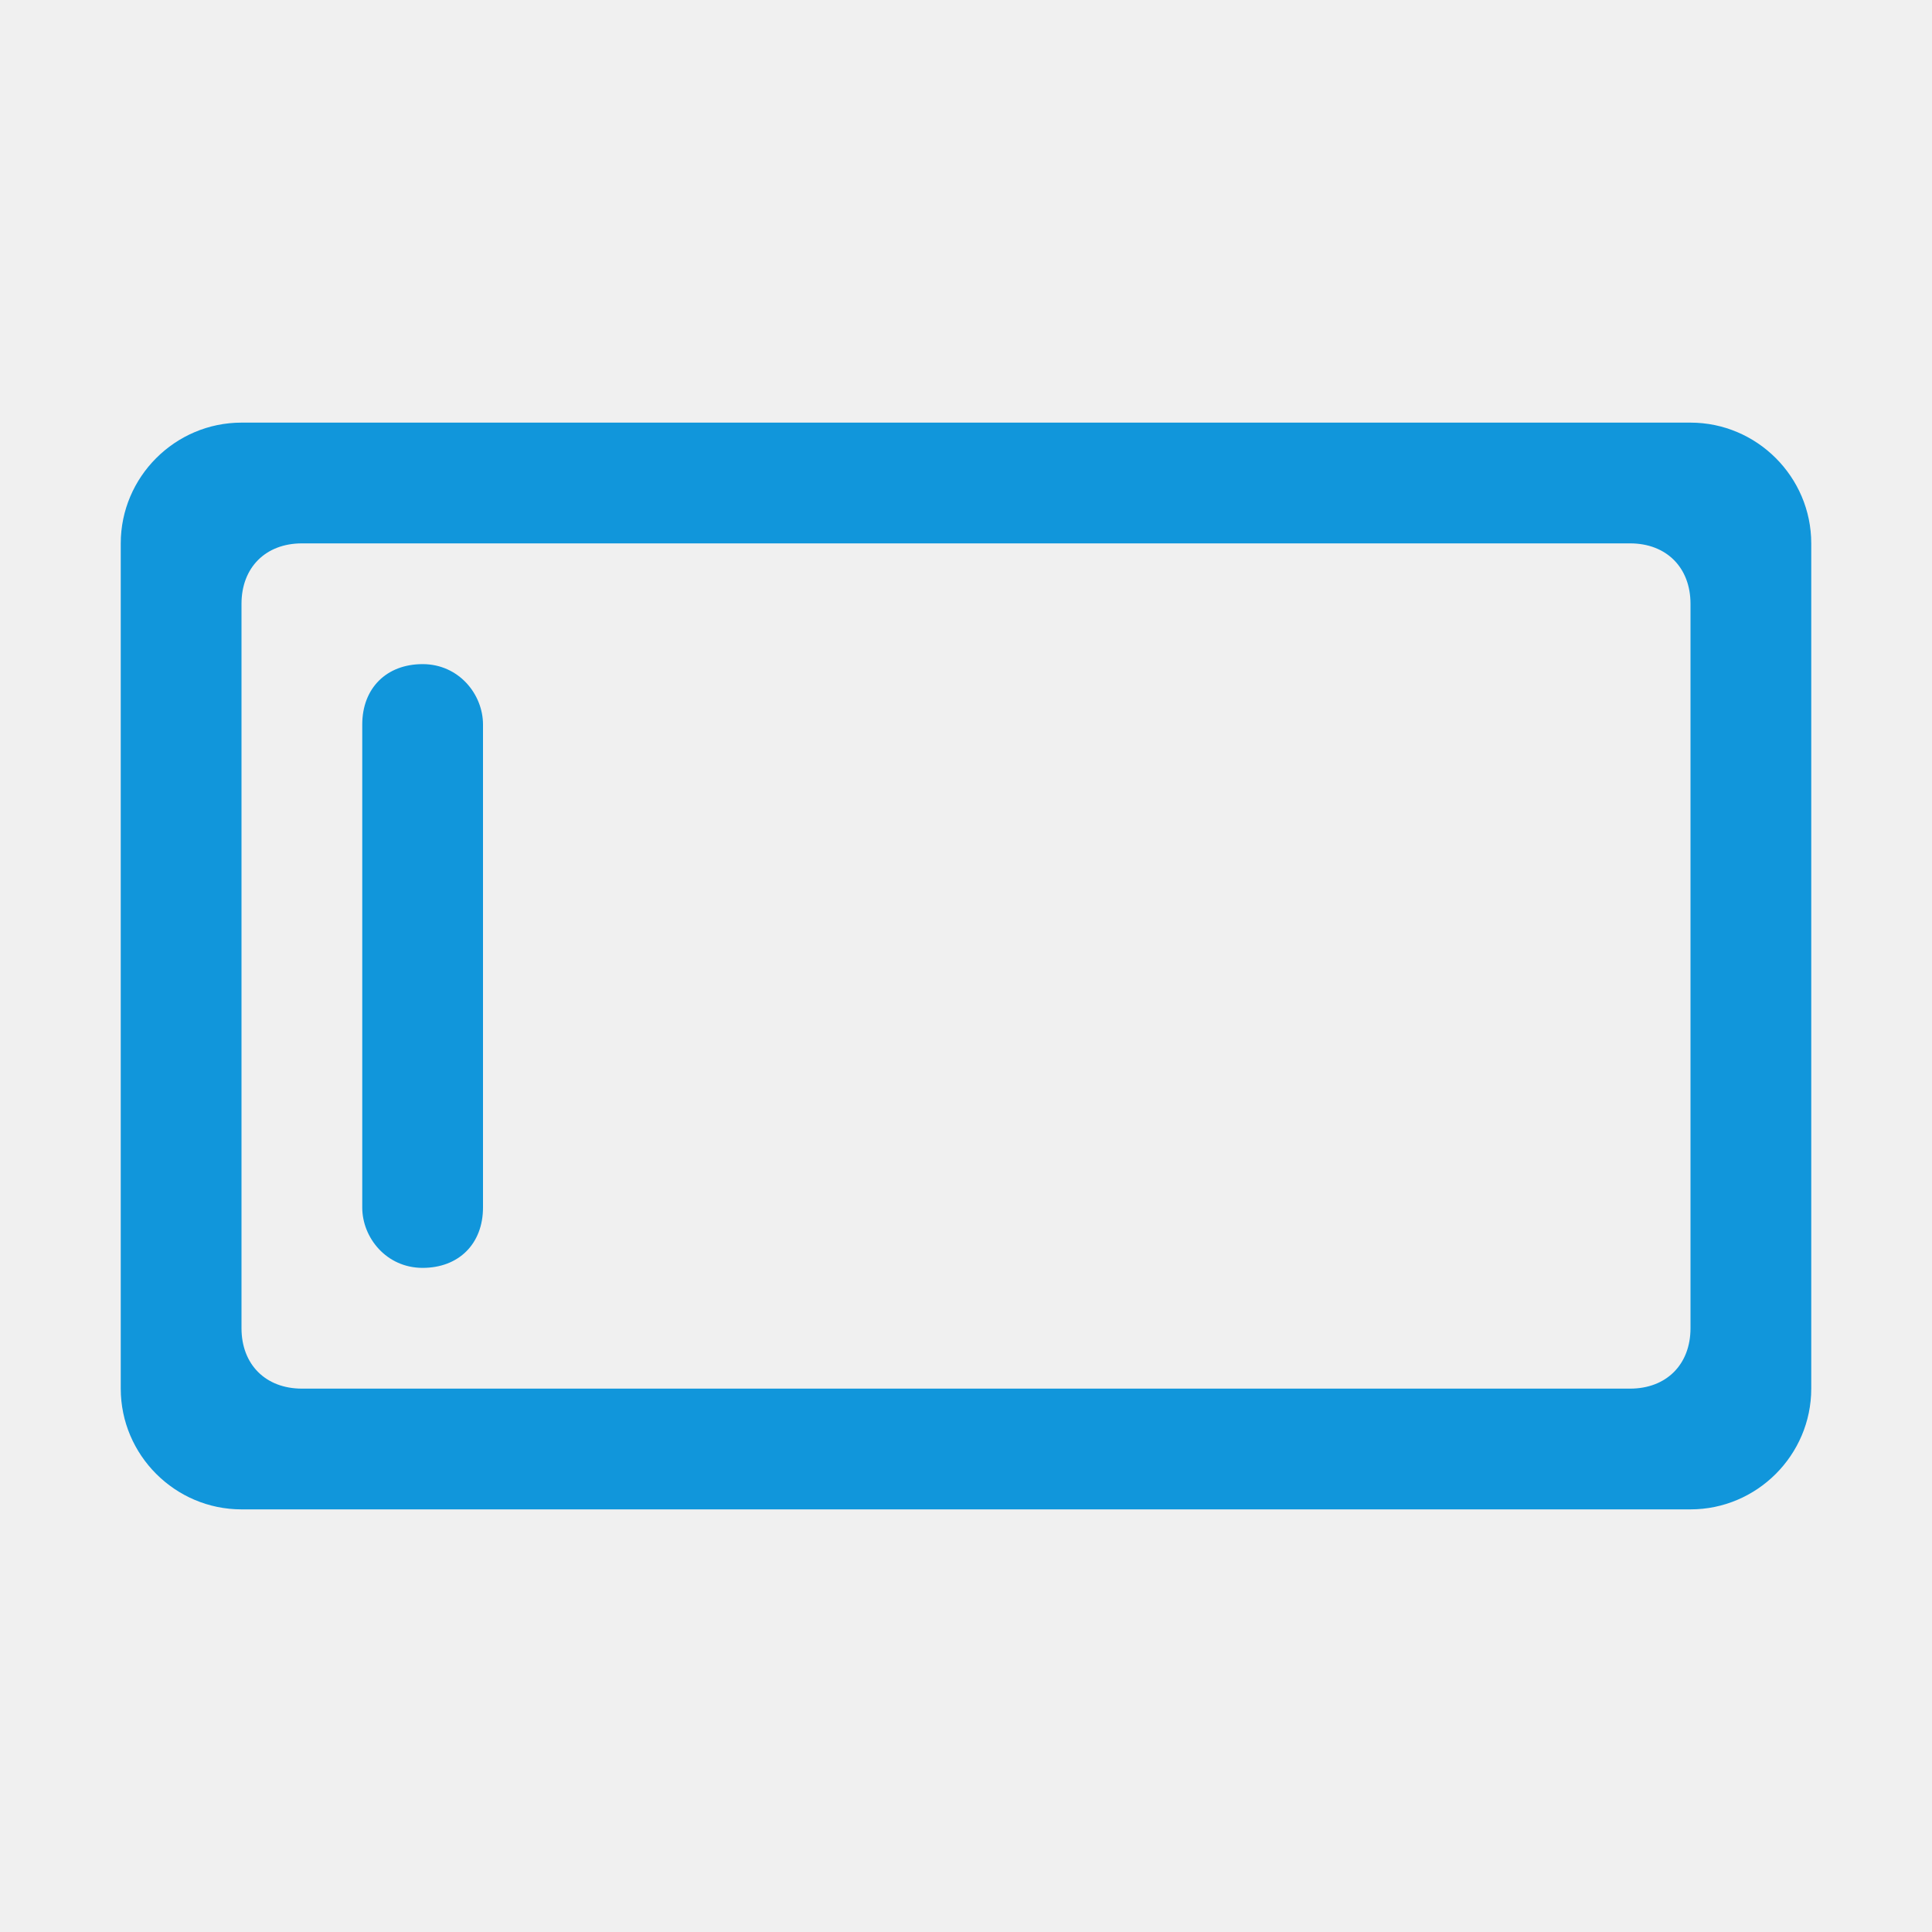
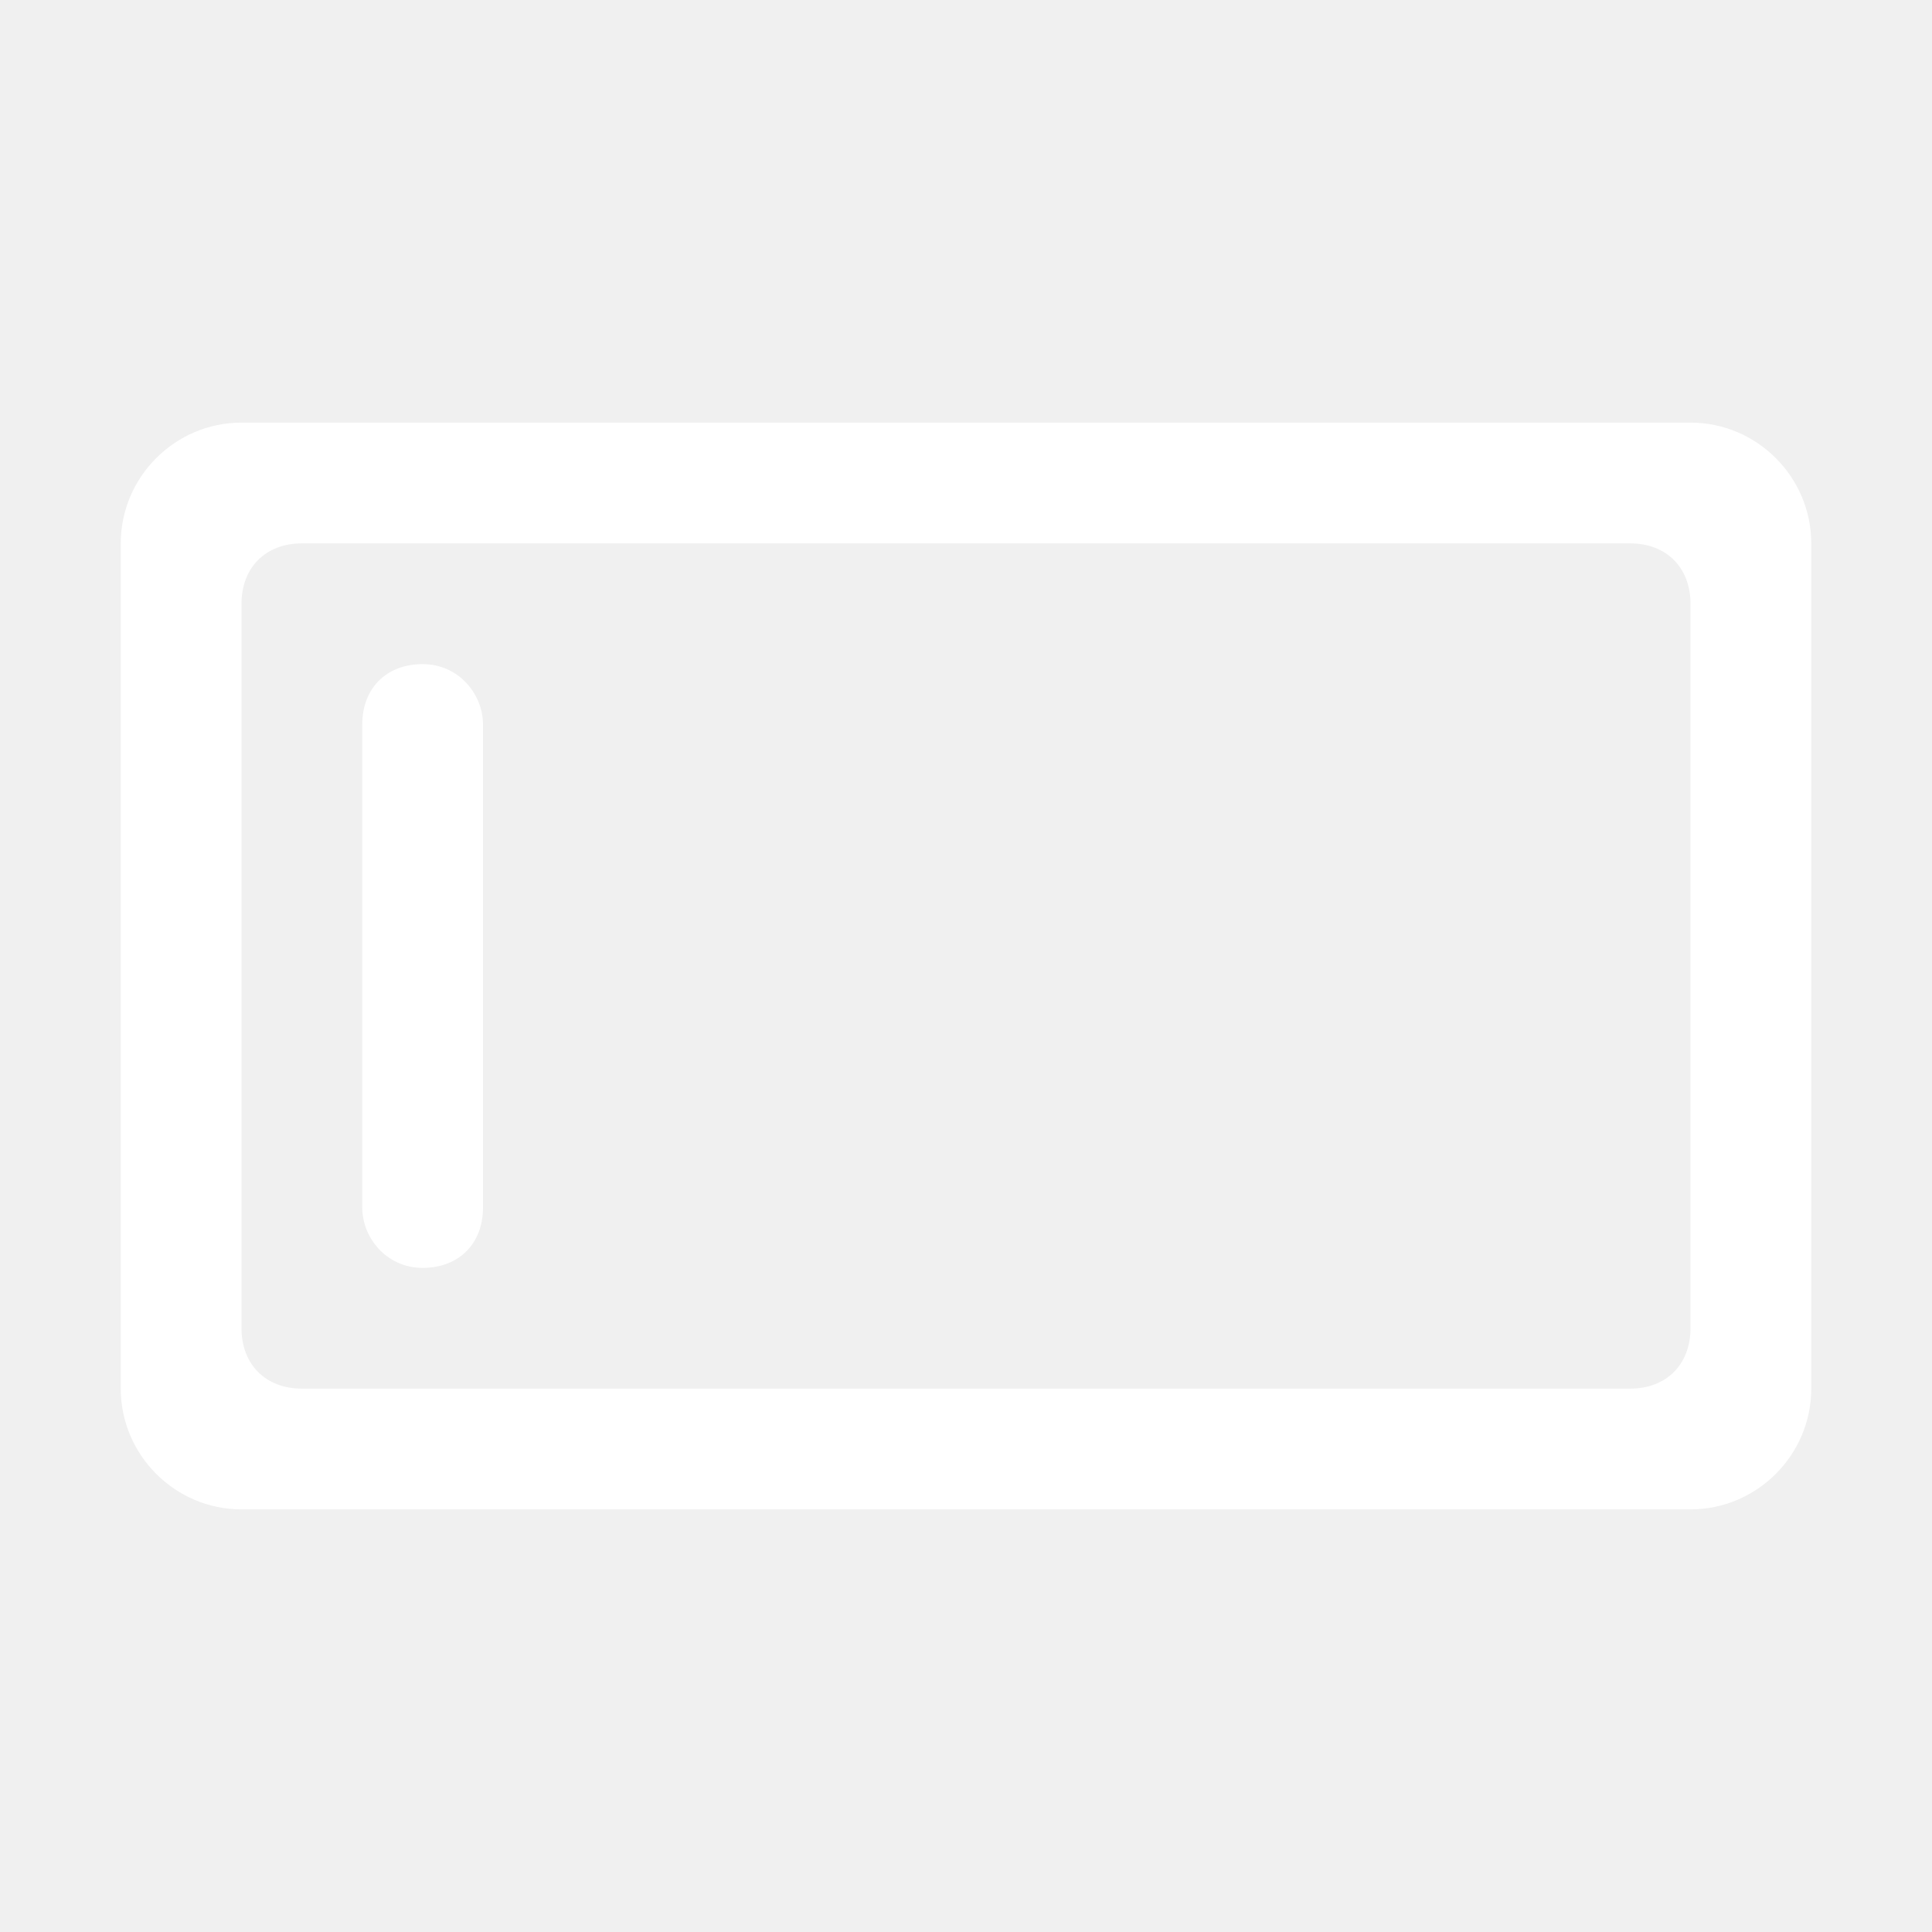
<svg xmlns="http://www.w3.org/2000/svg" class="icon" width="200px" height="200.00px" viewBox="0 0 1024 1024" version="1.1">
-   <path fill="#1196db" d="M896 224H128c-35.2 0-64 28.8-64 64v448c0 35.2 28.8 64 64 64h768c35.2 0 64-28.8 64-64V288c0-35.2-28.8-64-64-64z m0 480c0 19.2-12.8 32-32 32H160c-19.2 0-32-12.8-32-32V320c0-19.2 12.8-32 32-32h704c19.2 0 32 12.8 32 32v384z" />
-   <path fill="#1196db" d="M224 352c-19.2 0-32 12.8-32 32v256c0 16 12.8 32 32 32s32-12.8 32-32V384c0-16-12.8-32-32-32z" />
+   <path fill="#ffffff" d="M896 224H128c-35.2 0-64 28.8-64 64v448c0 35.2 28.8 64 64 64h768c35.2 0 64-28.8 64-64V288c0-35.2-28.8-64-64-64z m0 480c0 19.2-12.8 32-32 32H160c-19.2 0-32-12.8-32-32V320c0-19.2 12.8-32 32-32h704c19.2 0 32 12.8 32 32v384z" />
+   <path fill="#ffffff" d="M224 352c-19.2 0-32 12.8-32 32v256c0 16 12.8 32 32 32s32-12.8 32-32V384c0-16-12.8-32-32-32z" />
</svg>
